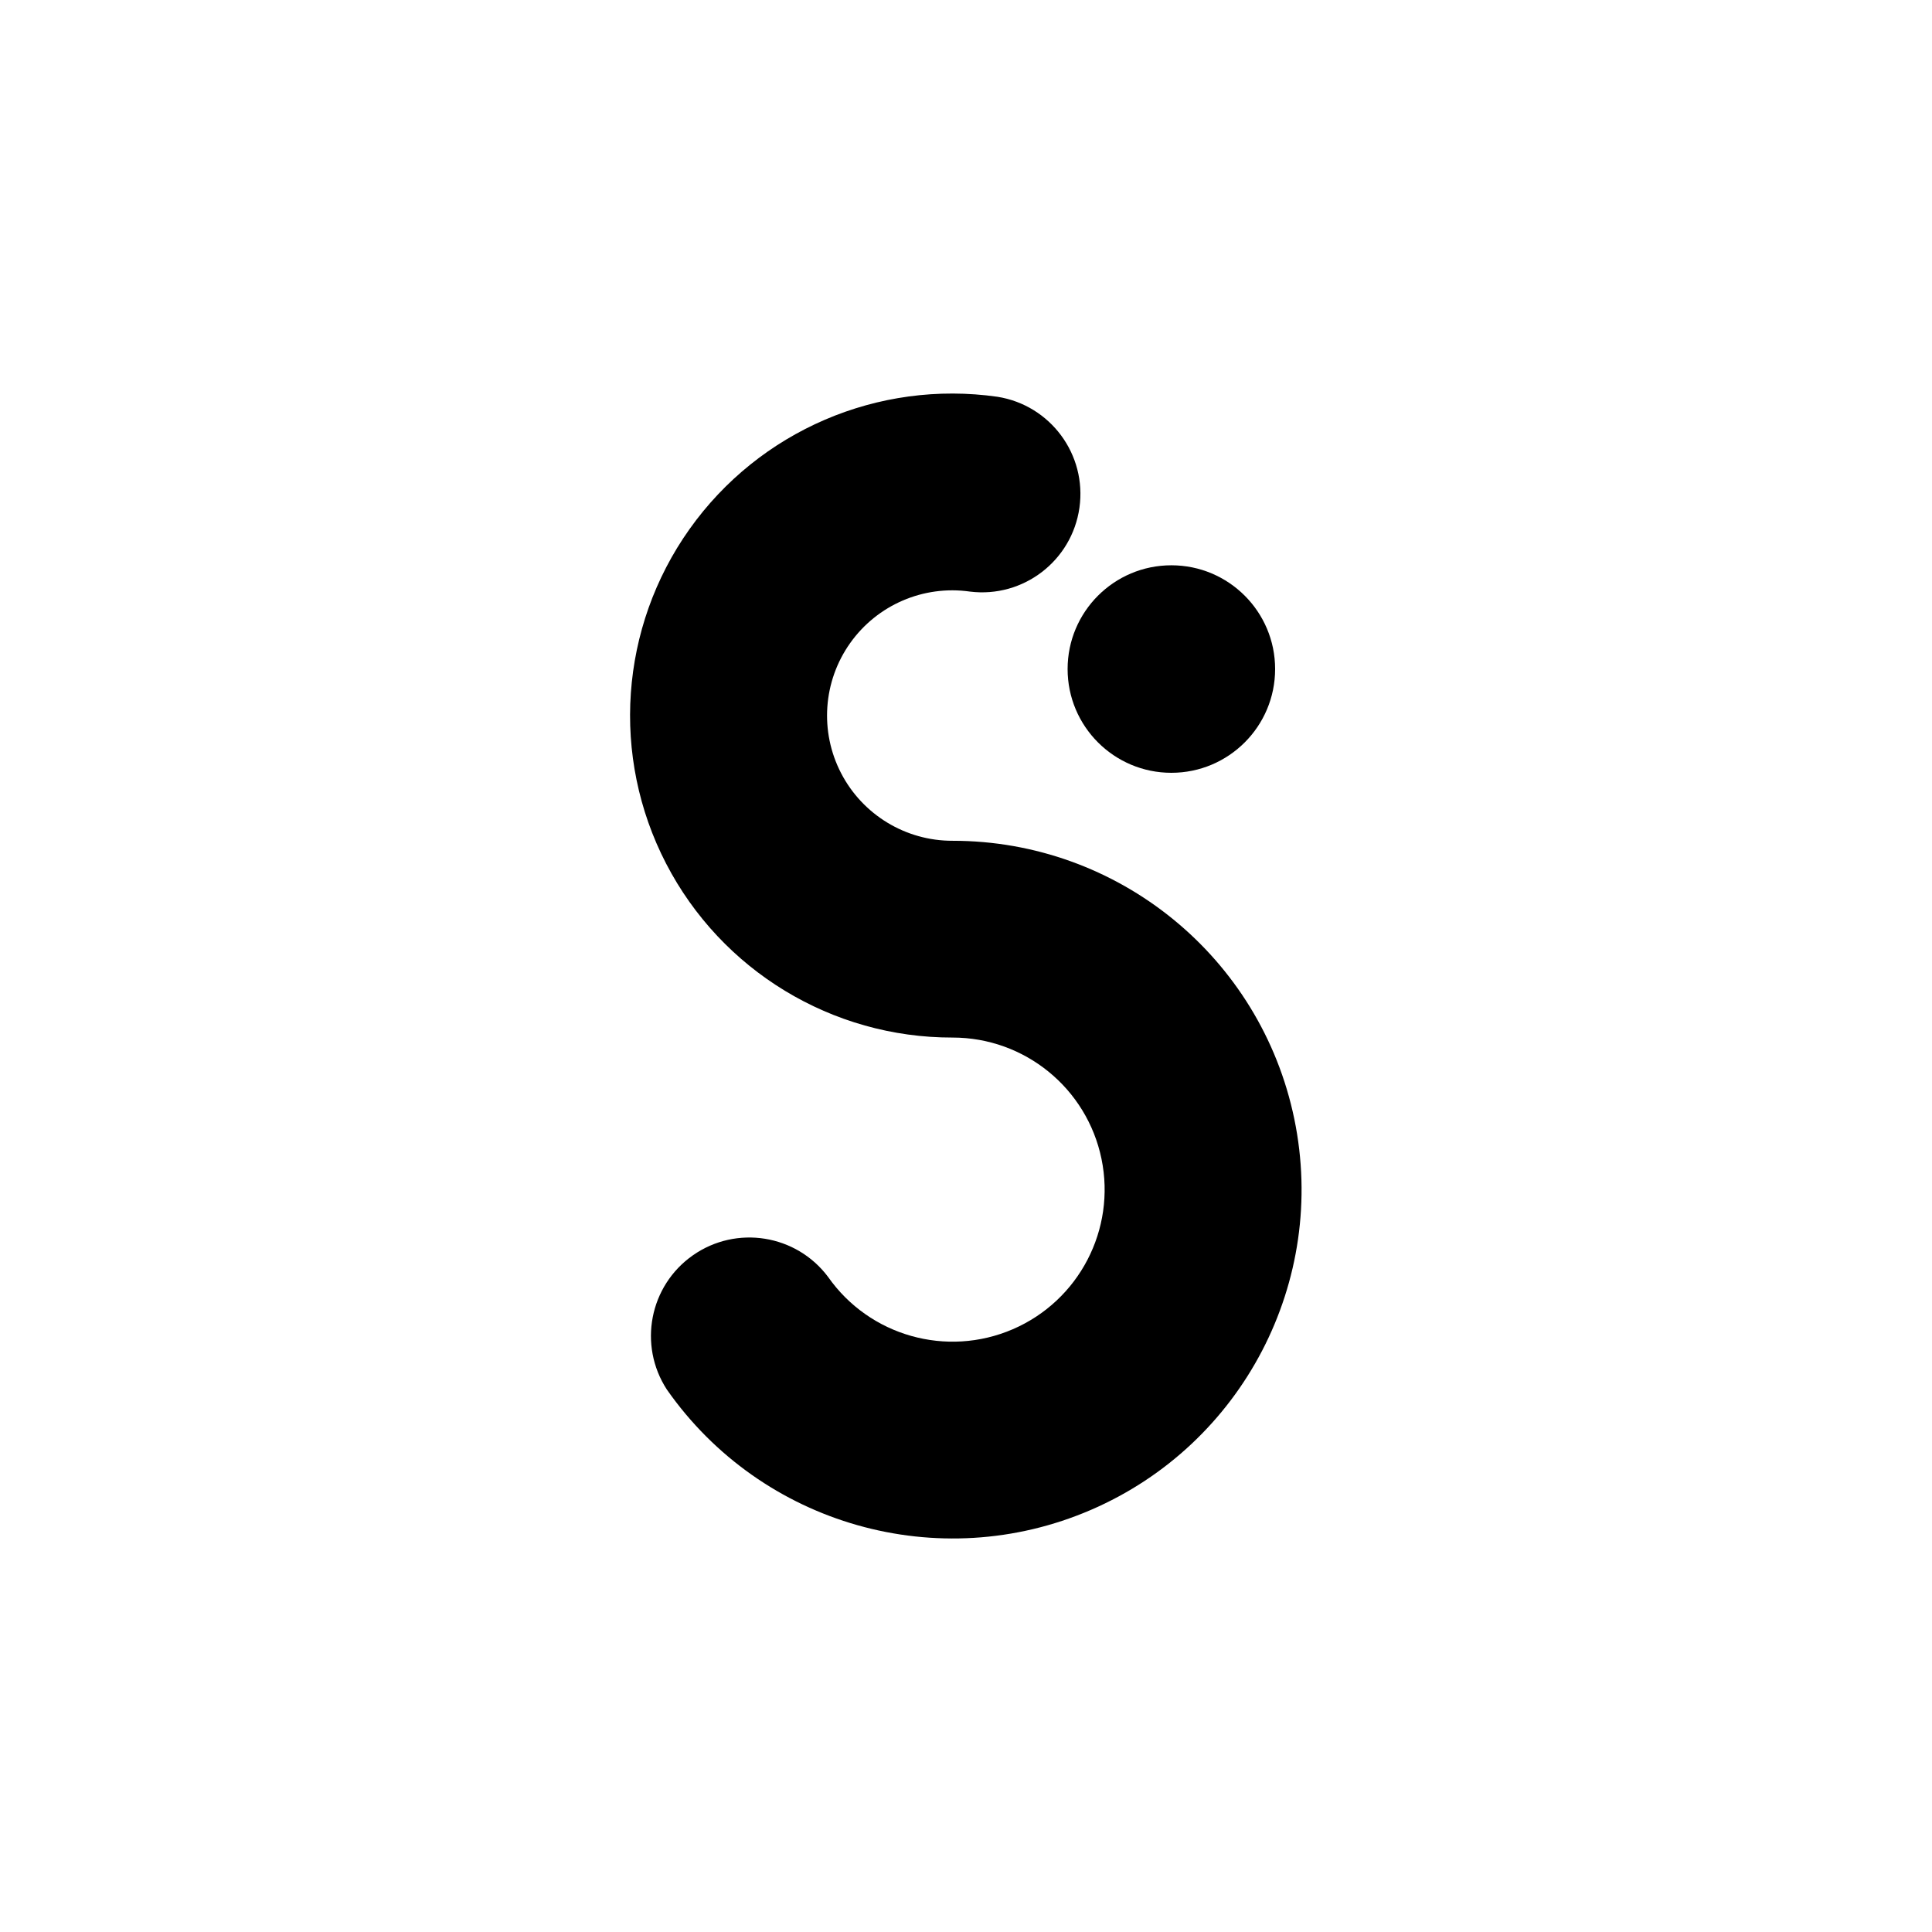
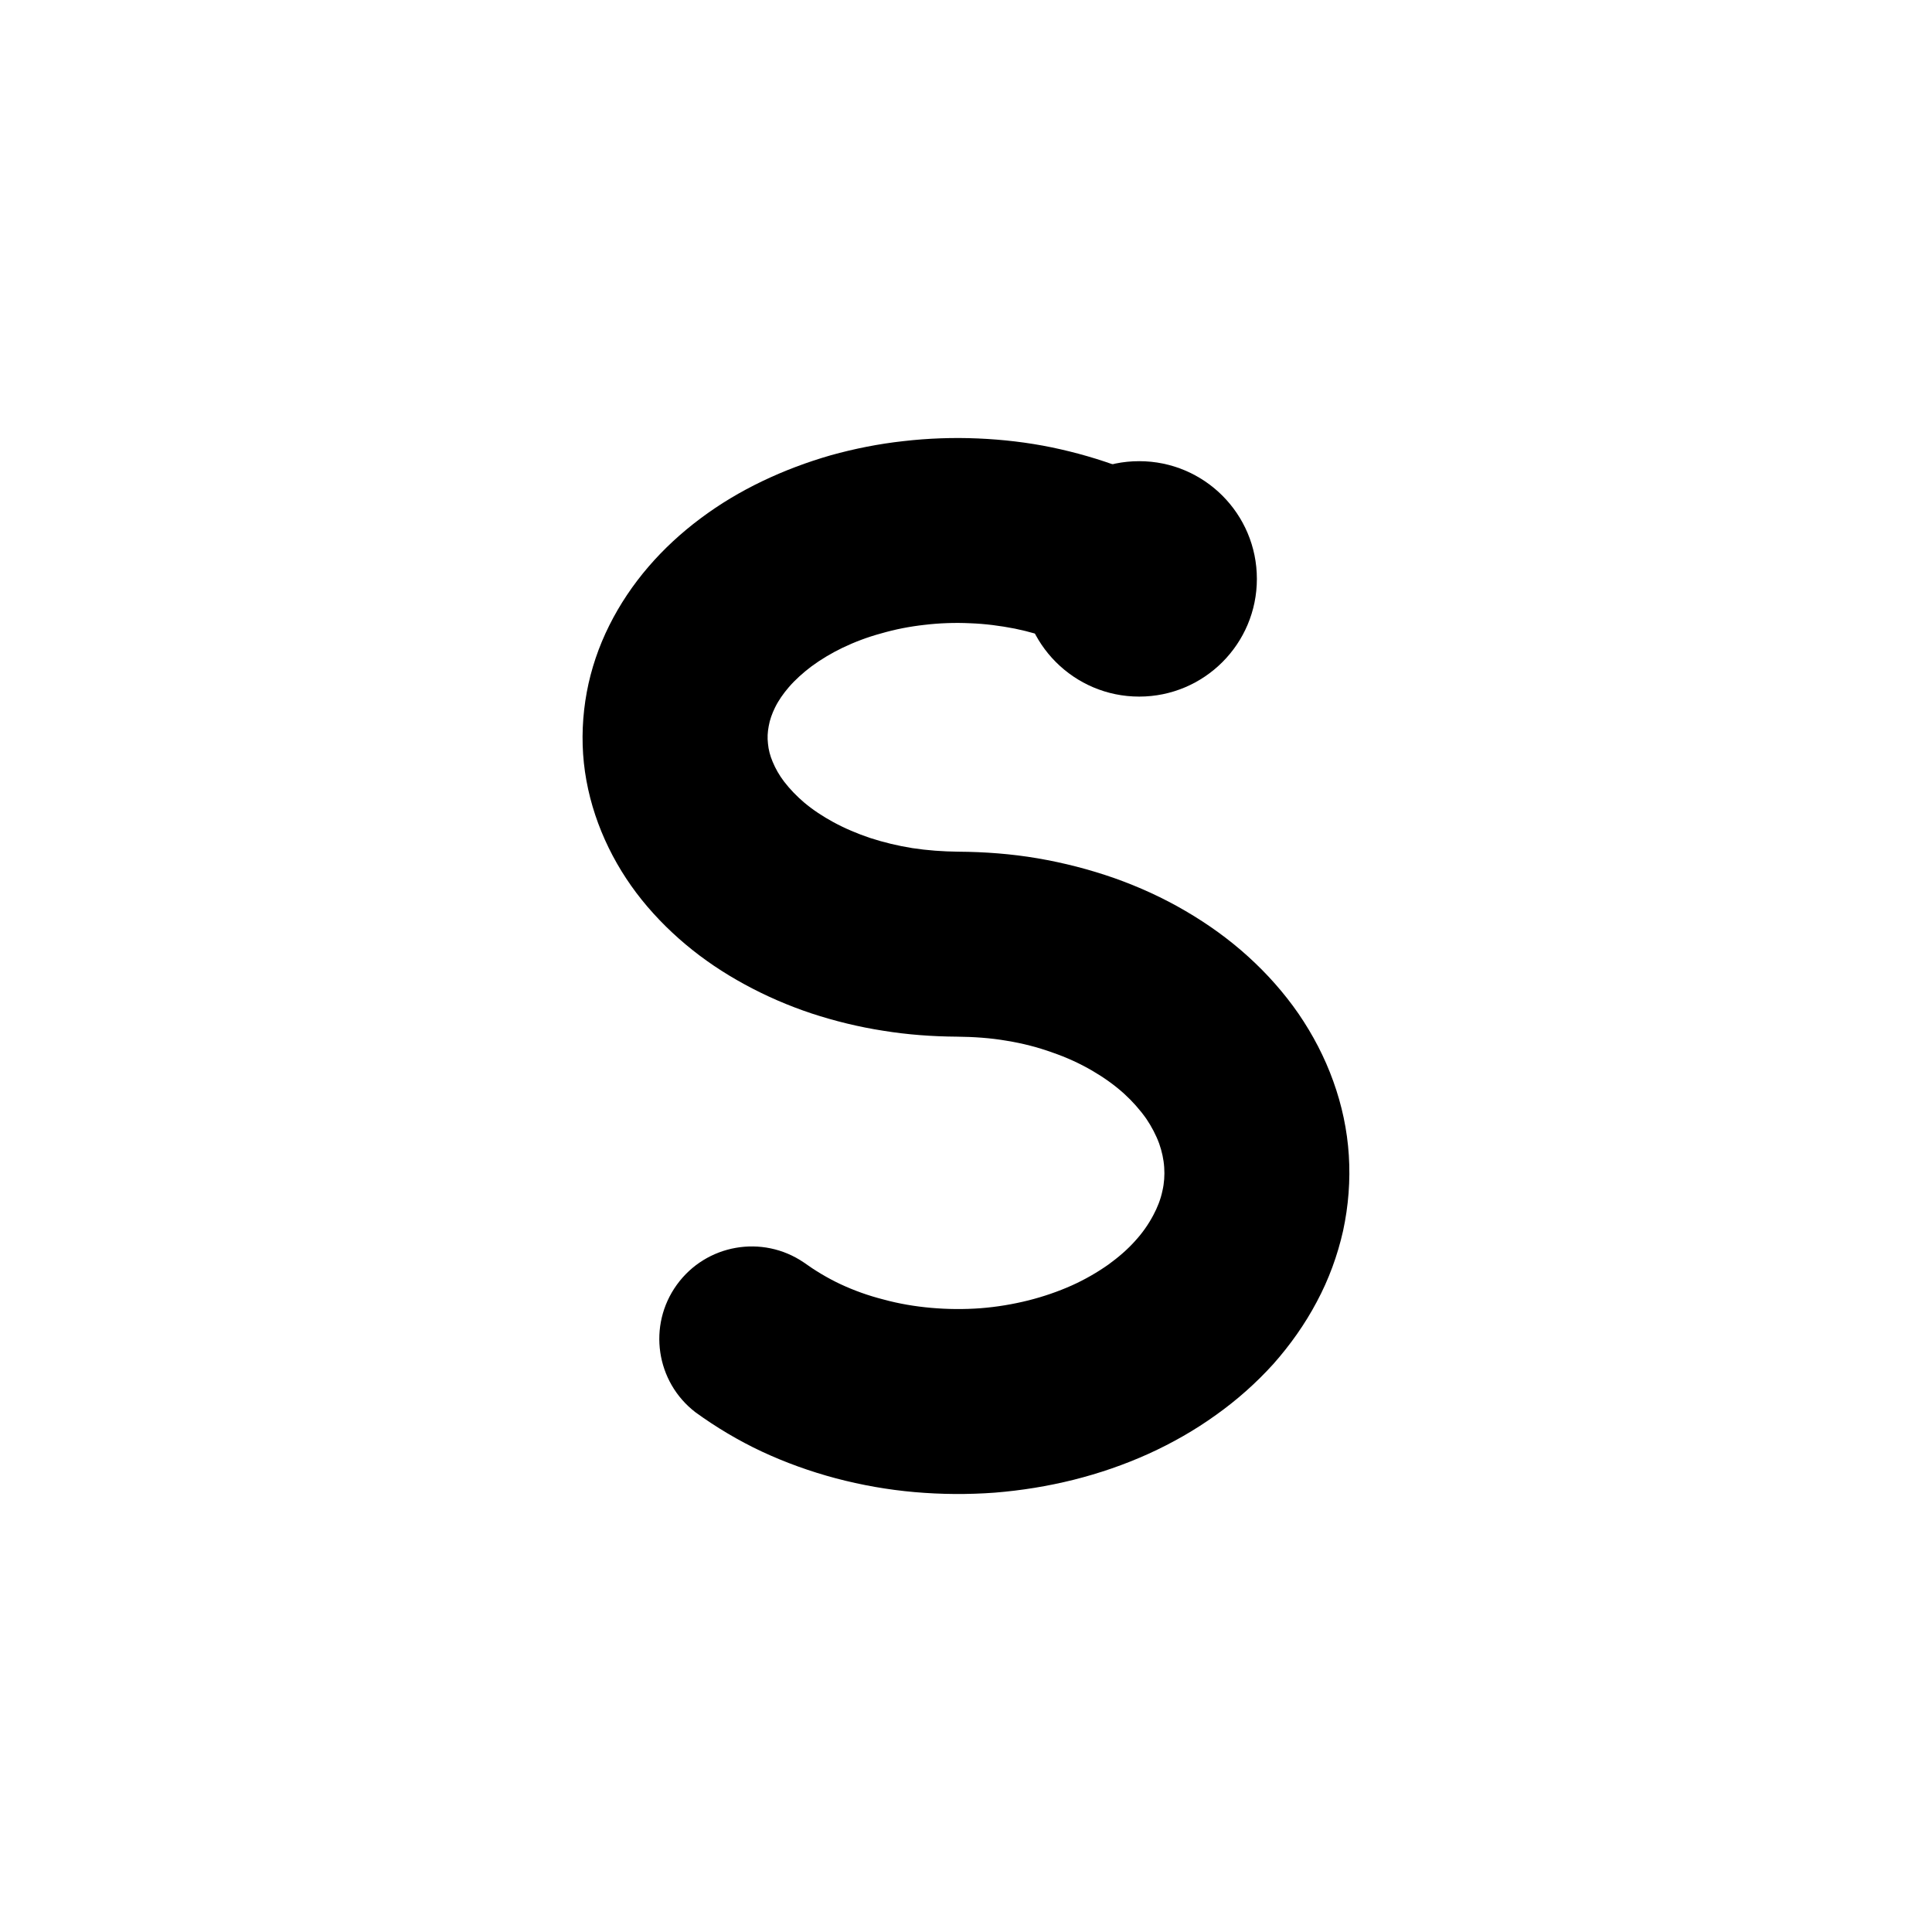
<svg xmlns="http://www.w3.org/2000/svg" width="108" height="108" viewBox="0 0 108 108">
-   <path fill="#000000" d="M55.76 22.18A18 18 0 1 0 53.25 58A8.5 8.5 0 1 1 46.29 71.38A5.5 5.5 0 0 0 37.28 77.68A19.5 19.5 0 1 0 53.25 47A7 7 0 1 1 54.22 33.07A5.5 5.5 0 0 0 55.76 22.18Z" />
-   <path fill="#000000" d="M59.68 37.4A5.8 5.8 0 1 0 71.28 37.4A5.8 5.8 0 1 0 59.68 37.4Z" />
+   <path fill="#000000" d="M66.34 27.93C65.20 27.24 64.00 26.64 62.75 26.16C61.47 25.67 60.14 25.29 58.80 25.01C57.44 24.73 56.06 24.57 54.67 24.51C53.28 24.45 51.88 24.50 50.50 24.66C49.13 24.81 47.77 25.08 46.44 25.45C45.12 25.83 43.84 26.31 42.61 26.90C41.40 27.48 40.24 28.17 39.16 28.98C38.10 29.77 37.12 30.67 36.25 31.68C35.39 32.68 34.65 33.78 34.06 34.96C33.47 36.14 33.04 37.40 32.80 38.70C32.56 40.00 32.50 41.34 32.64 42.66C32.78 43.97 33.12 45.27 33.62 46.49C34.12 47.71 34.78 48.86 35.57 49.91C36.37 50.97 37.30 51.93 38.31 52.78C39.33 53.64 40.45 54.39 41.63 55.03C42.82 55.68 44.07 56.22 45.36 56.65C46.67 57.08 48.02 57.41 49.38 57.62C50.74 57.84 52.11 57.94 53.49 57.95C54.42 57.96 55.36 58.02 56.28 58.18C57.15 58.32 58.01 58.54 58.84 58.84C59.62 59.11 60.37 59.45 61.07 59.86C61.70 60.23 62.30 60.65 62.84 61.14C63.30 61.56 63.72 62.03 64.08 62.54C64.37 62.97 64.62 63.44 64.80 63.93C64.95 64.36 65.05 64.80 65.08 65.26C65.11 65.70 65.08 66.14 64.98 66.57C64.88 67.05 64.70 67.50 64.47 67.93C64.20 68.44 63.87 68.91 63.48 69.34C63.03 69.85 62.51 70.29 61.96 70.69C61.32 71.14 60.64 71.53 59.93 71.85C59.15 72.20 58.33 72.48 57.50 72.69C56.62 72.91 55.72 73.06 54.82 73.13C53.89 73.20 52.97 73.19 52.05 73.11C51.15 73.03 50.25 72.88 49.38 72.64C48.55 72.43 47.74 72.14 46.97 71.78C46.25 71.44 45.57 71.03 44.93 70.57A5.17 5.17 0 0 0 38.88 78.95C40.04 79.79 41.28 80.53 42.58 81.14C43.91 81.76 45.30 82.26 46.73 82.64C48.17 83.02 49.64 83.28 51.13 83.41C52.62 83.54 54.12 83.55 55.61 83.44C57.10 83.32 58.58 83.08 60.02 82.72C61.45 82.36 62.85 81.88 64.20 81.27C65.52 80.67 66.79 79.95 67.97 79.10C69.14 78.27 70.22 77.31 71.18 76.25C72.12 75.19 72.95 74.02 73.61 72.77C74.28 71.52 74.77 70.18 75.08 68.80C75.38 67.41 75.49 65.99 75.40 64.58C75.31 63.16 75.01 61.77 74.53 60.44C74.05 59.10 73.39 57.84 72.59 56.67C71.78 55.50 70.83 54.43 69.77 53.47C68.70 52.50 67.53 51.66 66.28 50.93C65.02 50.19 63.68 49.58 62.30 49.09C60.90 48.60 59.46 48.23 58.00 47.98C56.53 47.73 55.05 47.62 53.57 47.61C52.71 47.60 51.85 47.54 51.00 47.41C50.19 47.28 49.40 47.09 48.63 46.84C47.92 46.60 47.23 46.31 46.57 45.95C46.00 45.64 45.45 45.28 44.95 44.86C44.54 44.51 44.16 44.12 43.83 43.69C43.57 43.35 43.35 42.97 43.19 42.58C43.05 42.25 42.96 41.91 42.93 41.57C42.89 41.24 42.91 40.92 42.97 40.60C43.03 40.24 43.16 39.89 43.32 39.56C43.52 39.15 43.79 38.77 44.09 38.42C44.46 37.99 44.89 37.61 45.35 37.26C45.89 36.86 46.48 36.51 47.10 36.21C47.79 35.88 48.51 35.61 49.25 35.41C50.04 35.18 50.86 35.02 51.68 34.93C52.52 34.83 53.38 34.80 54.23 34.84C55.07 34.87 55.91 34.98 56.73 35.14C57.51 35.30 58.28 35.52 59.03 35.81C59.72 36.08 60.38 36.41 61.02 36.79A5.17 5.17 0 0 0 66.34 27.93Z" />
+   <path fill="#000000" d="M57.10 32.36A6.58 6.58 0 1 0 70.26 32.36A6.58 6.58 0 1 0 57.10 32.36Z" />
</svg>
